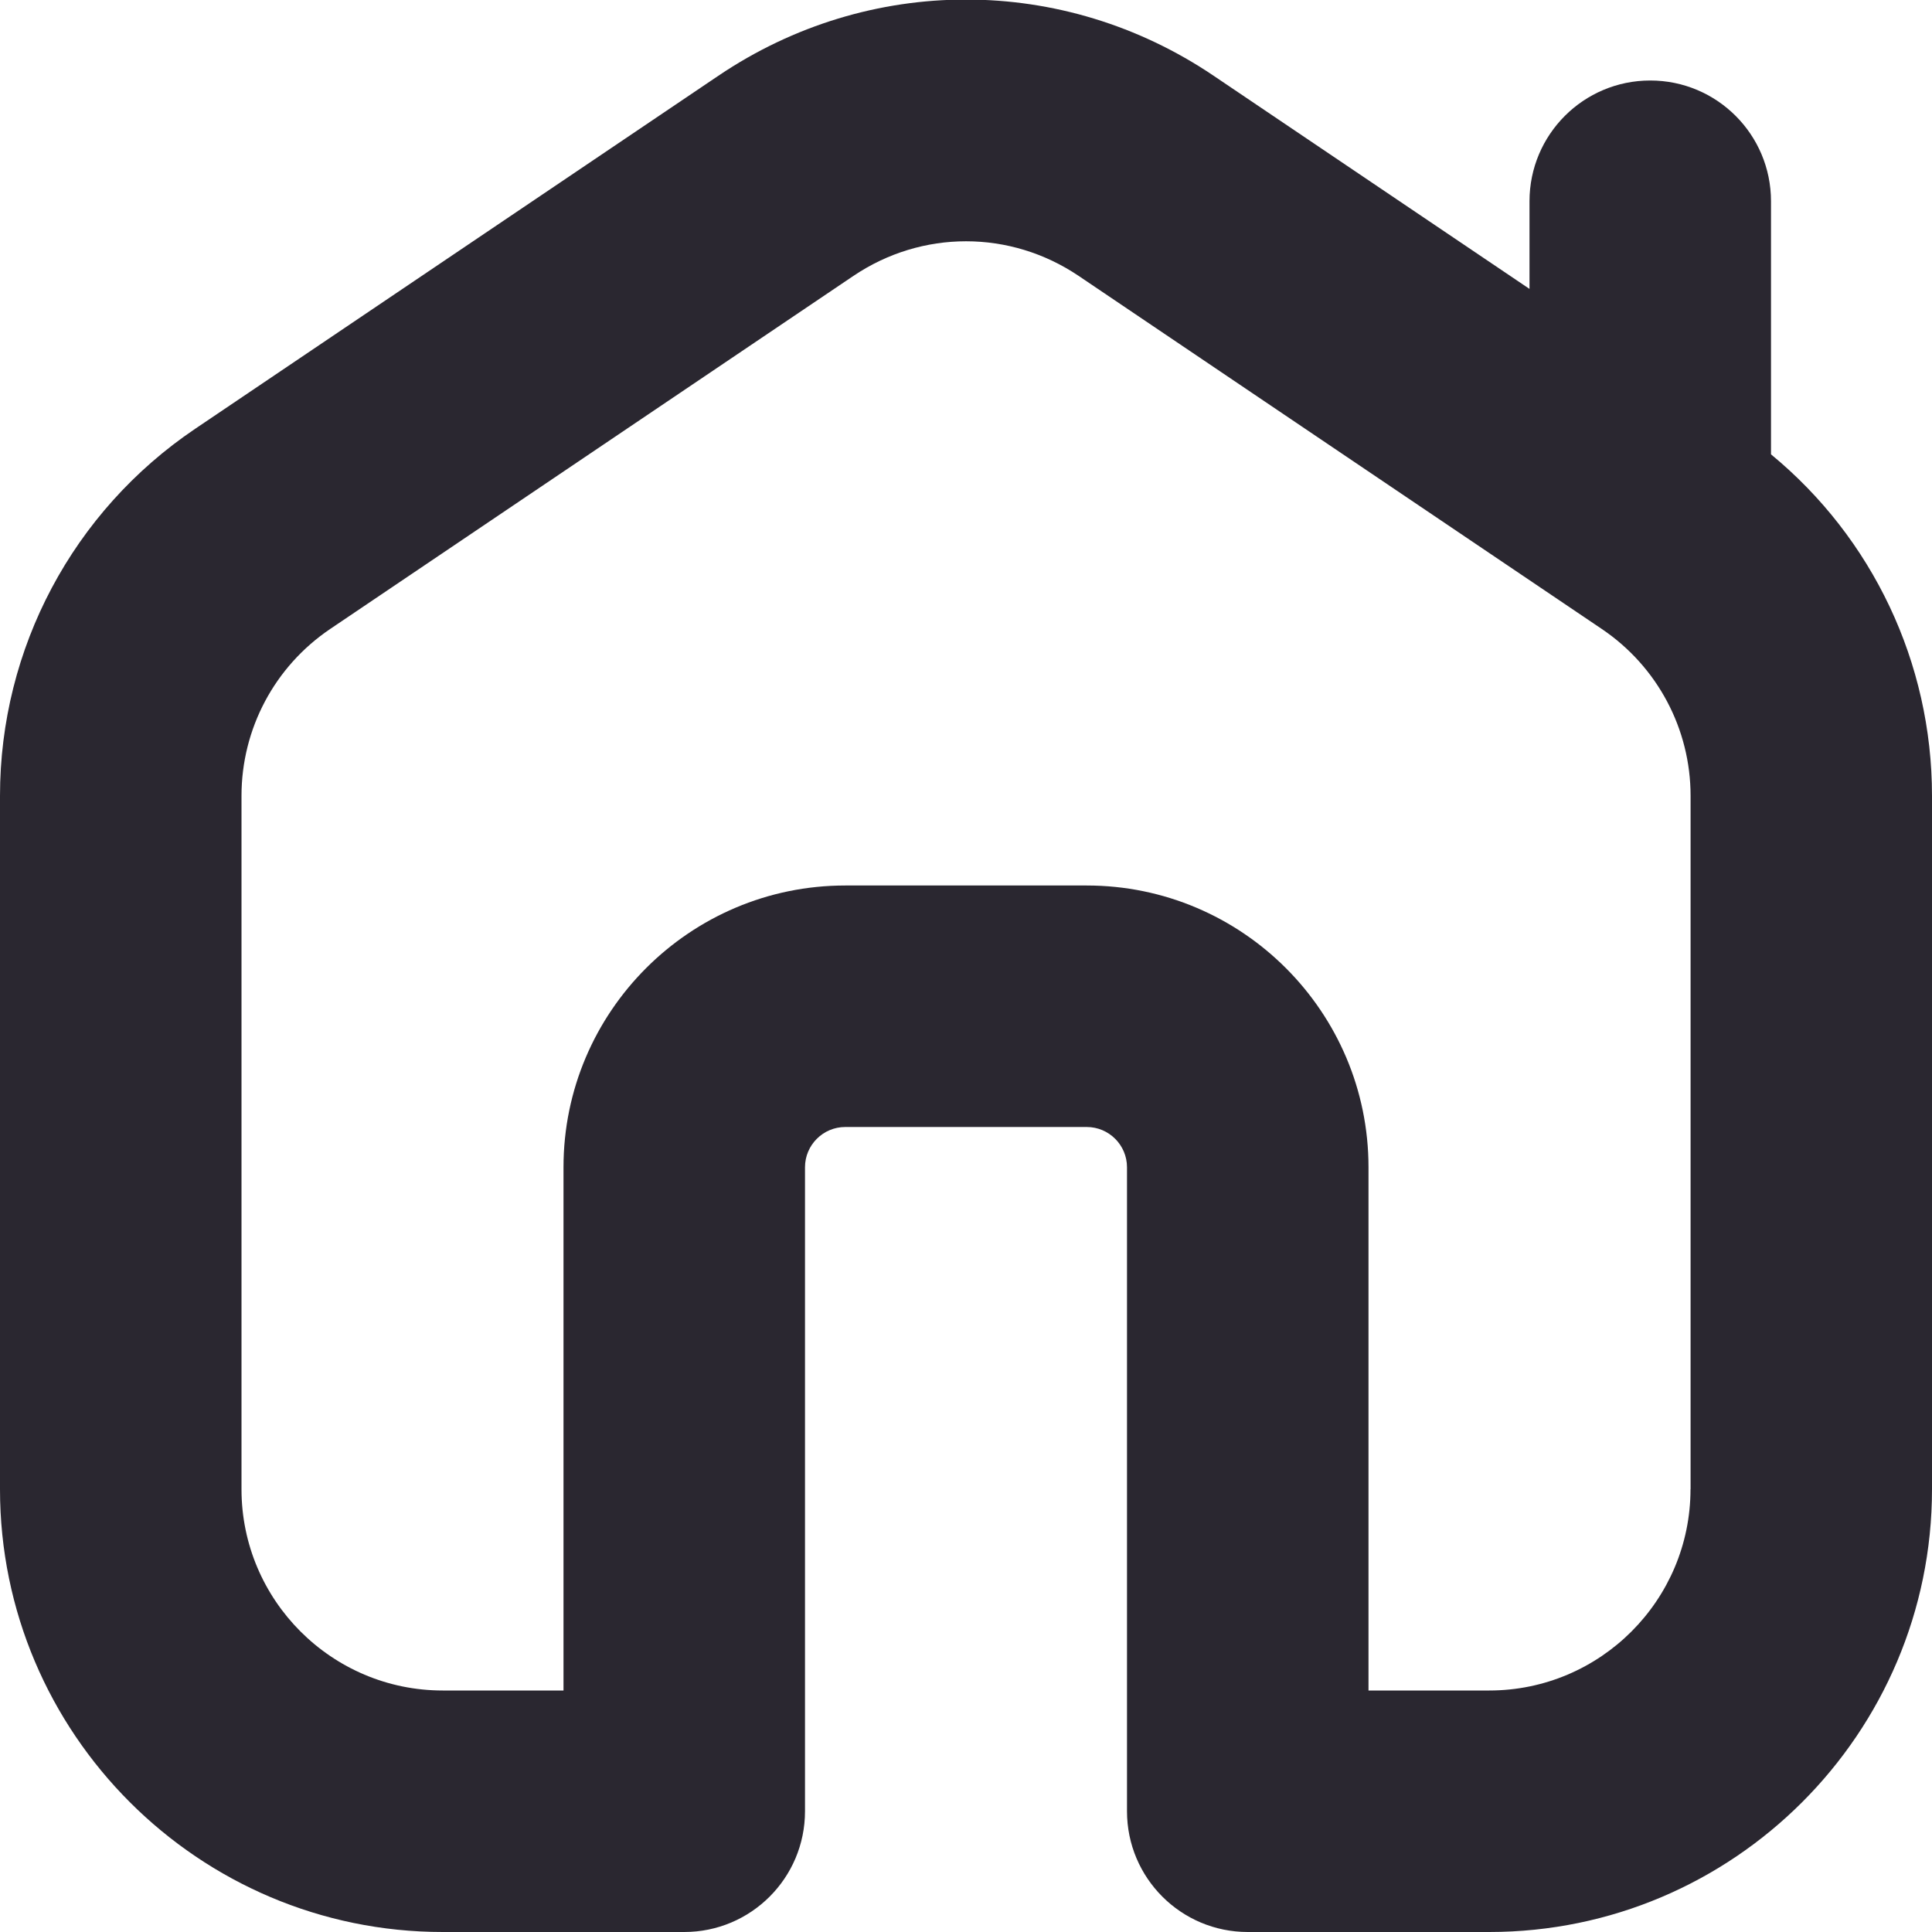
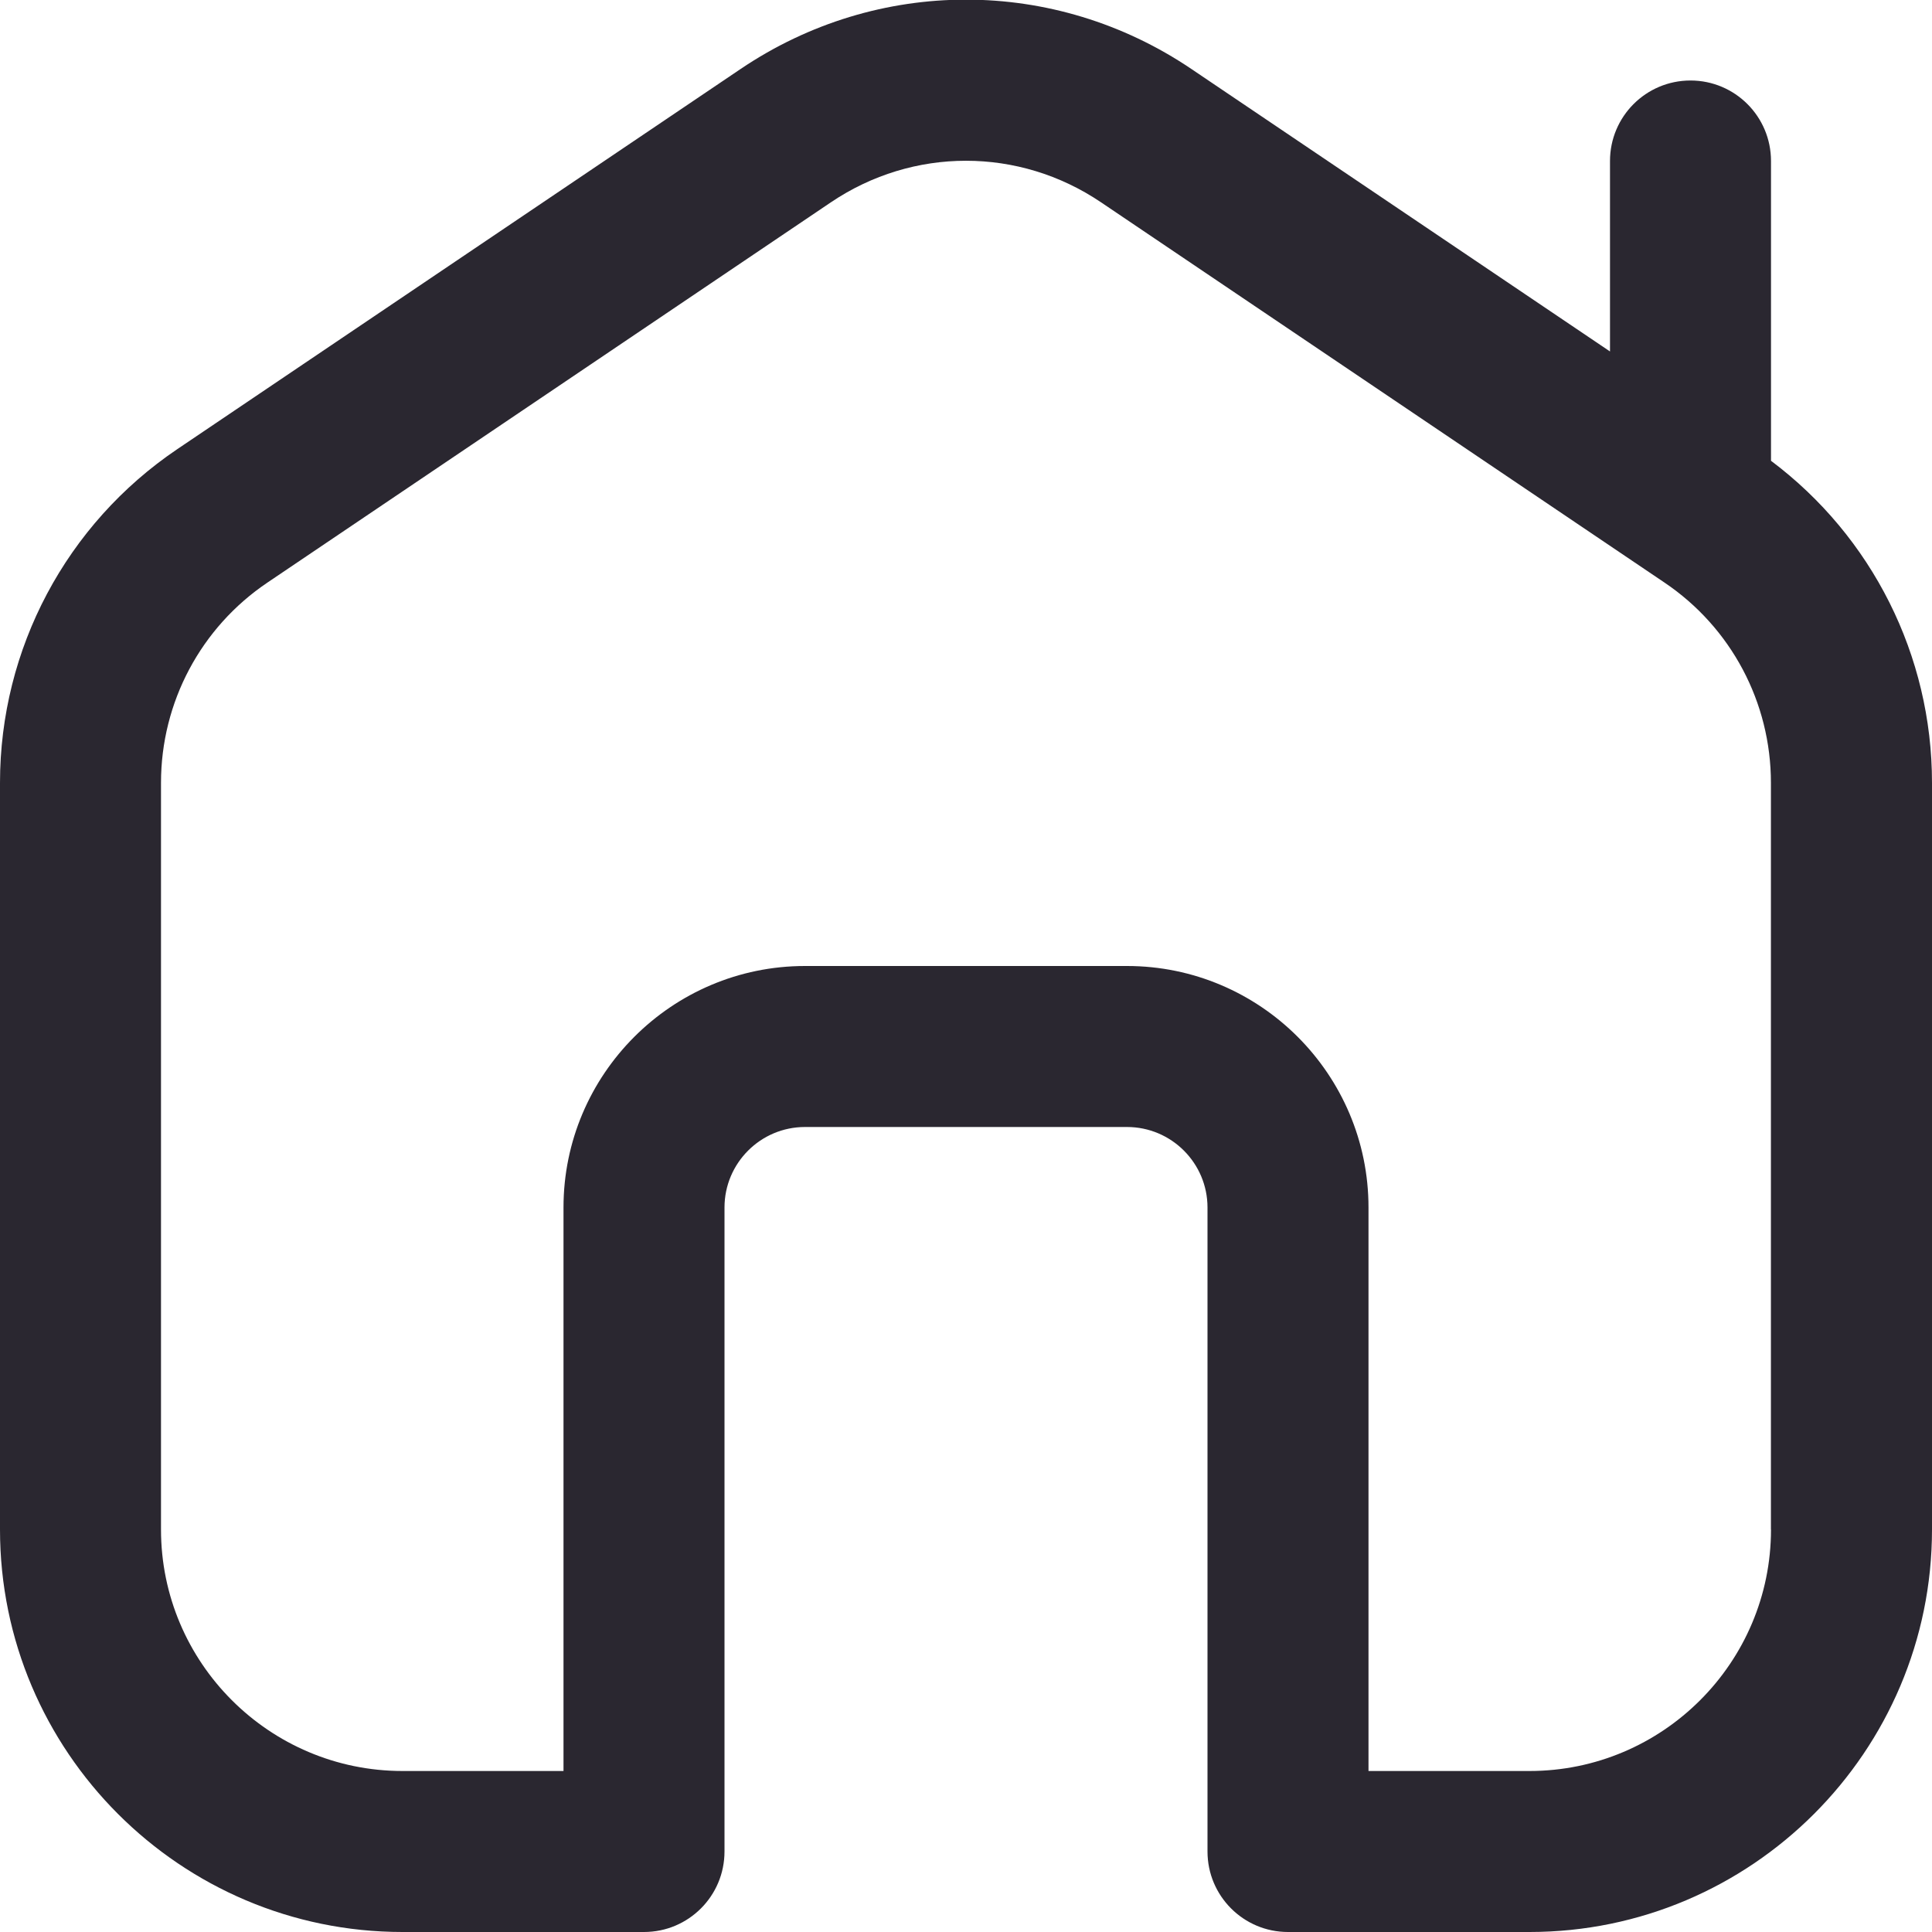
<svg xmlns="http://www.w3.org/2000/svg" id="Layer_1" data-name="Layer 1" viewBox="0 0 24 24" width="512" height="512" fill="#2a2730">
-   <path d="M22,5.644V2.5c0-.829-.672-1.5-1.5-1.5s-1.5,.671-1.5,1.5v1.089L15.076,.941c-1.869-1.262-4.283-1.262-6.152,0L2.424,5.327C.906,6.351,0,8.055,0,9.886v8.614c0,3.033,2.468,5.5,5.5,5.5h3c.828,0,1.5-.671,1.5-1.5V14.5c0-.276,.225-.5,.5-.5h3c.275,0,.5,.224,.5,.5v8c0,.829,.672,1.5,1.5,1.5h3c3.032,0,5.5-2.467,5.5-5.5V9.886c0-1.654-.739-3.204-2-4.242Zm-1,12.856c0,1.378-1.121,2.5-2.5,2.5h-1.5v-6.5c0-1.93-1.57-3.5-3.5-3.5h-3c-1.93,0-3.5,1.57-3.5,3.5v6.5h-1.5c-1.379,0-2.5-1.122-2.5-2.5V9.886c0-.833,.412-1.607,1.102-2.073L10.602,3.427c.85-.573,1.947-.573,2.797,0l6.5,4.387c.689,.465,1.102,1.24,1.102,2.072v8.614Z" />
+   <path d="M22,5.724V2c0-.552-.447-1-1-1s-1,.448-1,1v2.366L14.797,.855c-1.699-1.146-3.895-1.146-5.594,0L2.203,5.579c-1.379,.931-2.203,2.48-2.203,4.145v9.276c0,2.757,2.243,5,5,5h3c.553,0,1-.448,1-1V15c0-.551,.448-1,1-1h4c.552,0,1,.449,1,1v8c0,.552,.447,1,1,1h3c2.757,0,5-2.243,5-5V9.724c0-1.581-.744-3.058-2-4Zm0,13.276c0,1.654-1.346,3-3,3h-2v-7c0-1.654-1.346-3-3-3h-4c-1.654,0-3,1.346-3,3v7h-2c-1.654,0-3-1.346-3-3V9.724c0-.999,.494-1.929,1.322-2.487L10.322,2.513c1.02-.688,2.336-.688,3.355,0l7,4.724c.828,.558,1.322,1.488,1.322,2.487v9.276Z" />
</svg>
